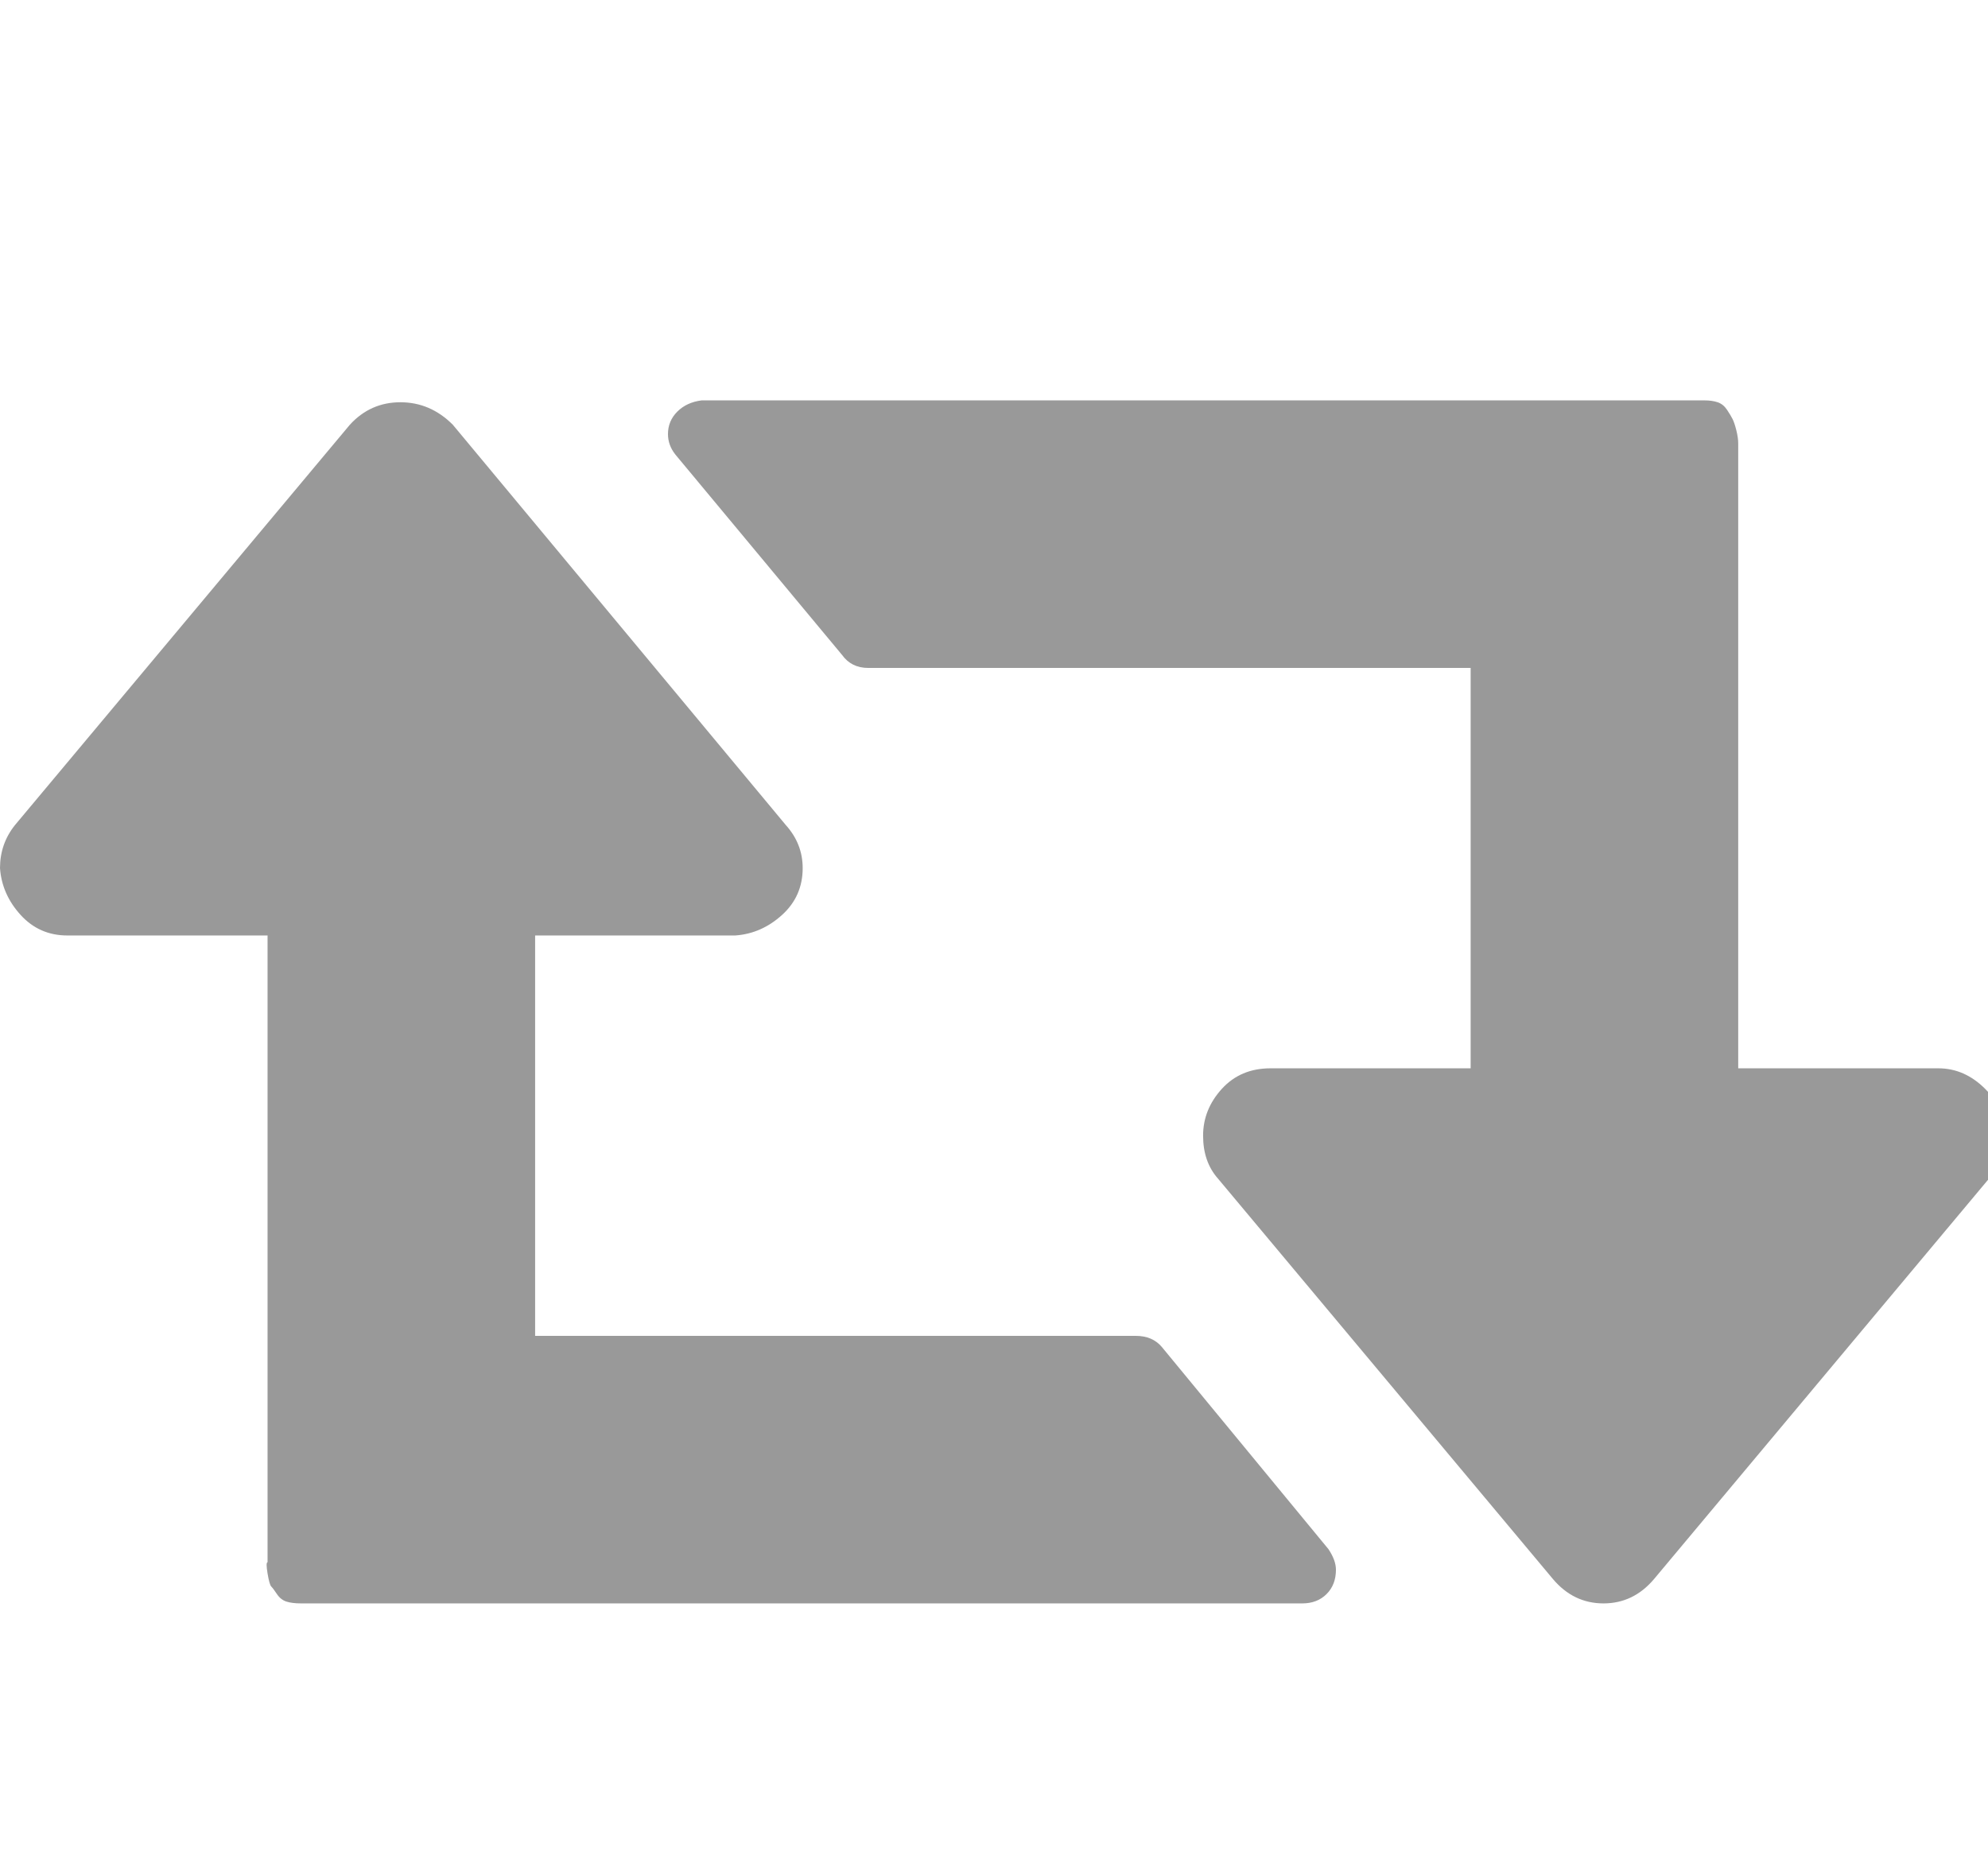
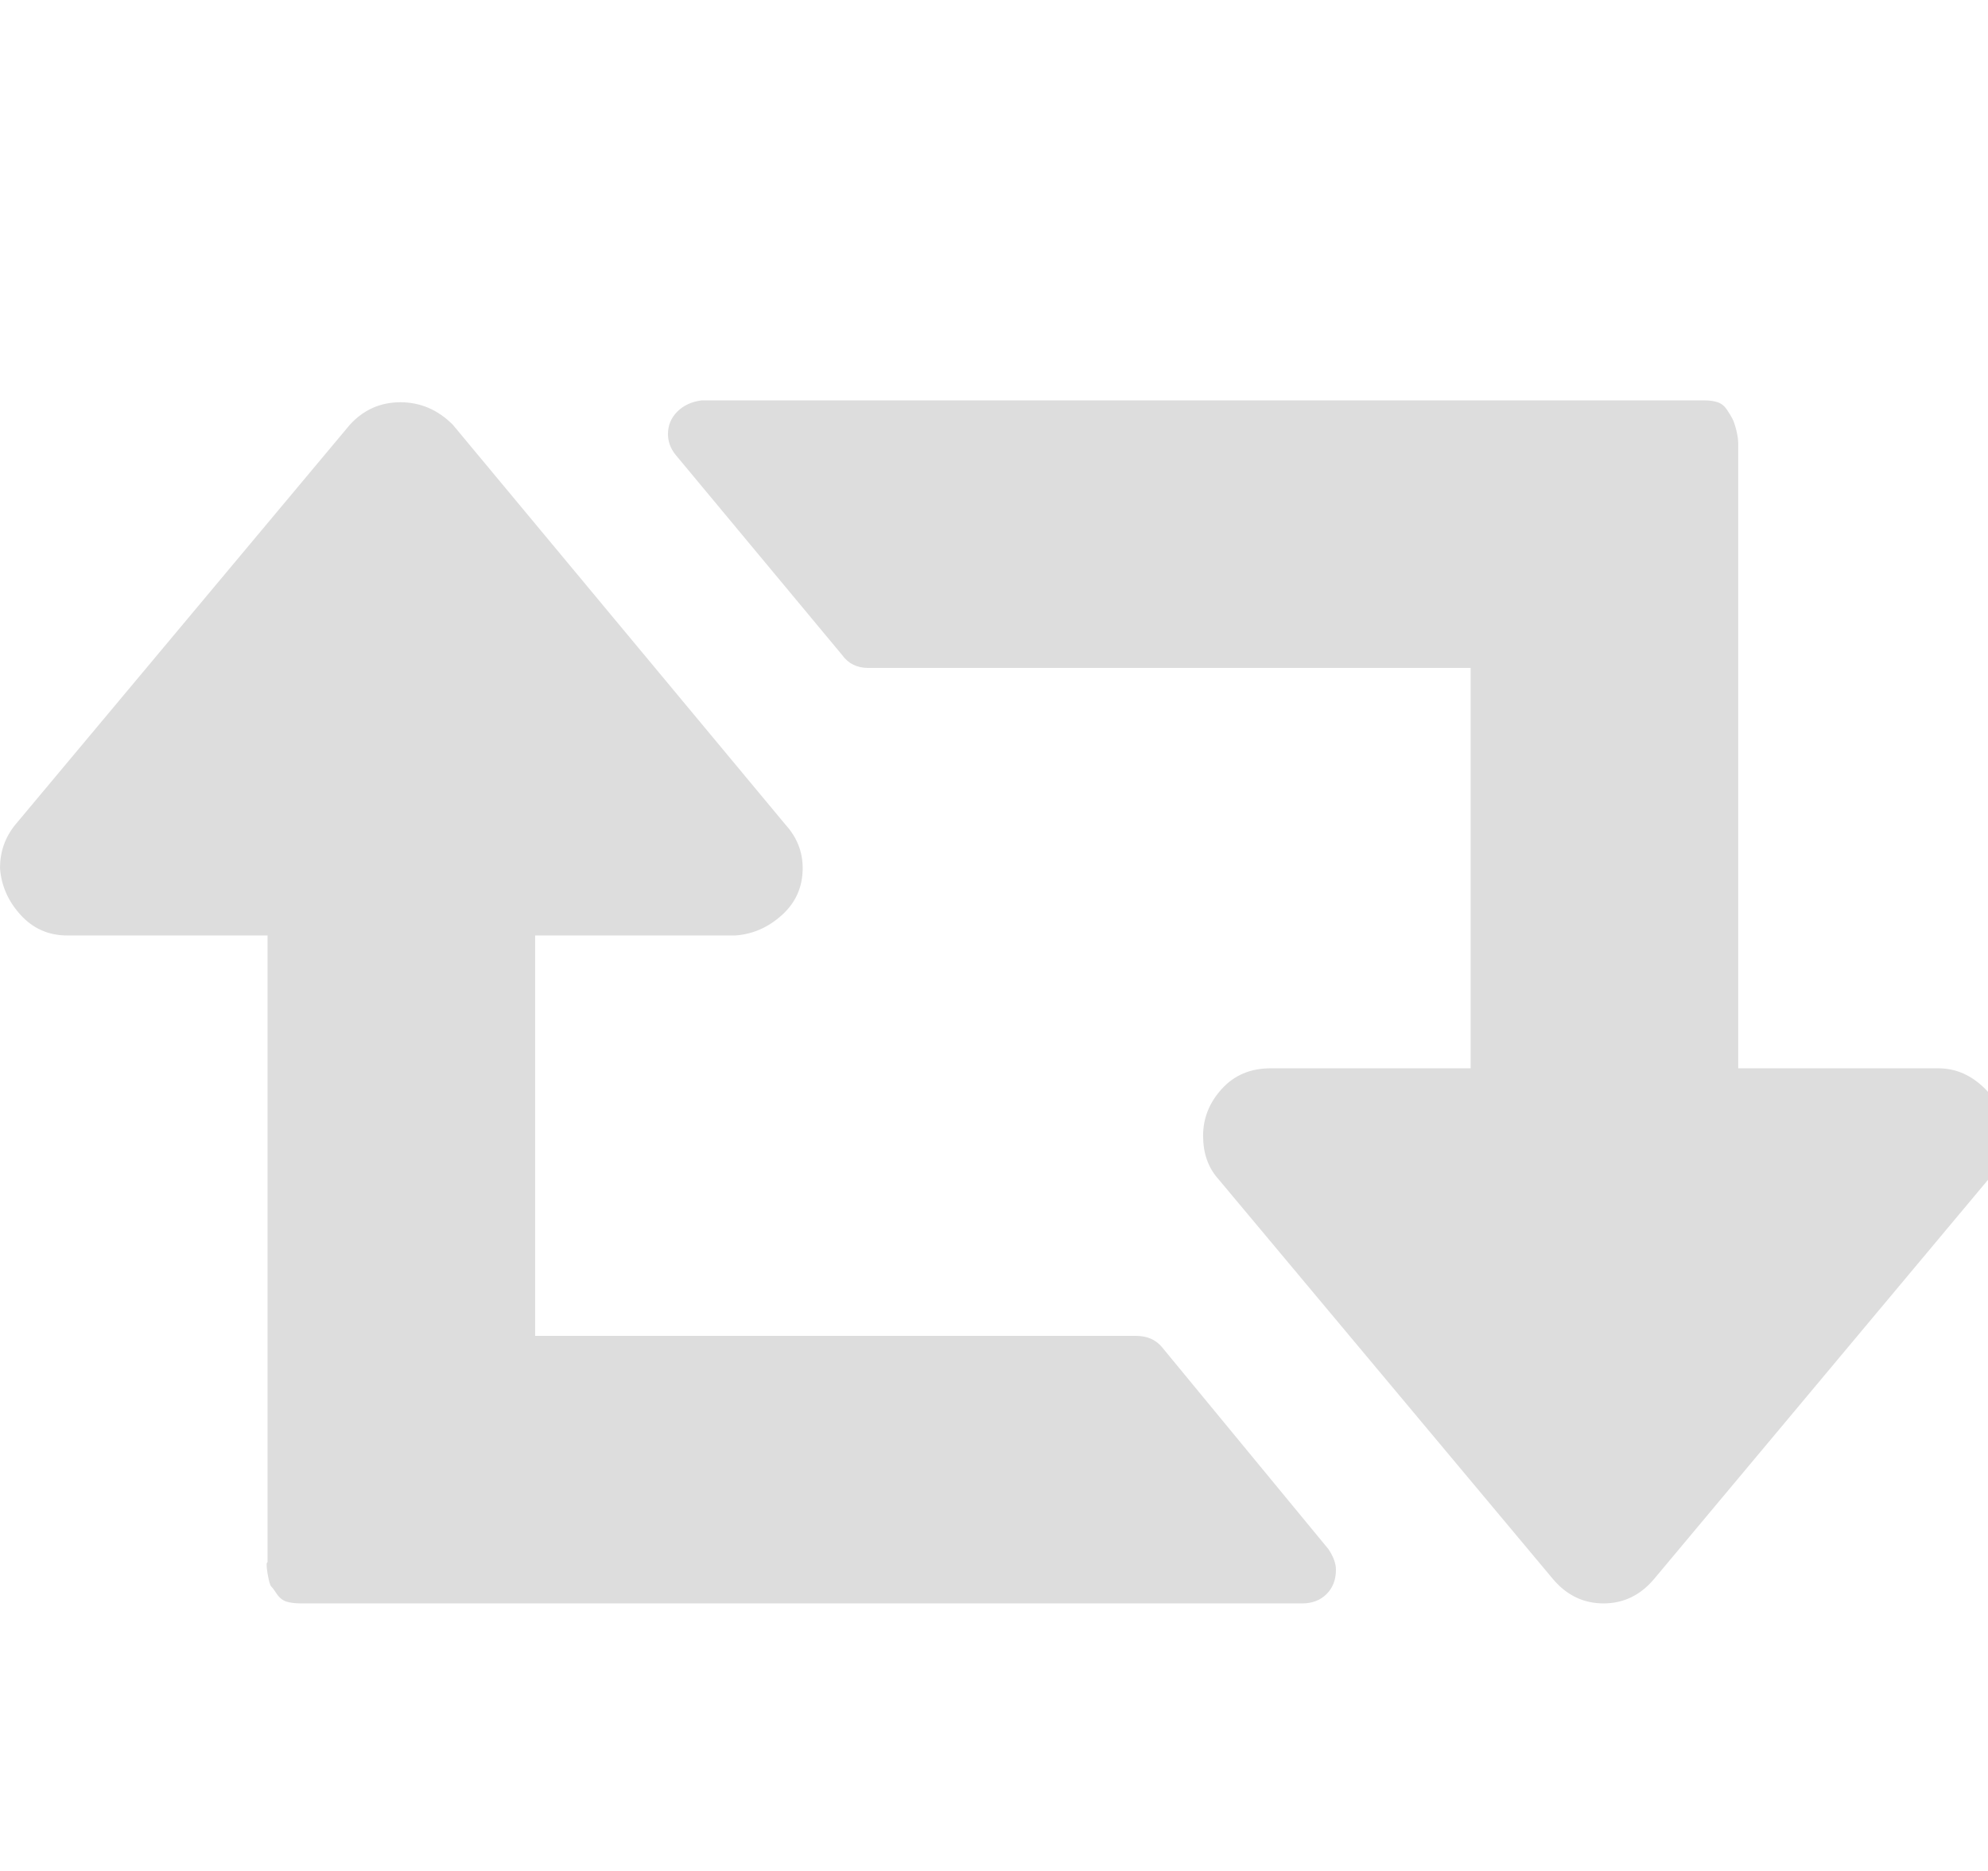
<svg xmlns="http://www.w3.org/2000/svg" version="1.1" width="34" height="32" viewBox="0 0 34 32">
-   <path d="M22.848 26.848q0 0.256-0.16 0.416t-0.416 0.16h-17.12q-0.16 0-0.256-0.032t-0.16-0.128-0.096-0.128-0.064-0.224 0-0.192v-10.72h-3.424q-0.48 0-0.8-0.352t-0.352-0.8q0-0.416 0.256-0.736l5.728-6.848q0.352-0.384 0.864-0.384t0.896 0.384l5.696 6.848q0.288 0.32 0.288 0.736 0 0.48-0.352 0.8t-0.8 0.352h-3.424v6.848h10.272q0.288 0 0.448 0.192l2.848 3.456q0.128 0.192 0.128 0.352zM34.272 19.424q0 0.448-0.256 0.736l-5.728 6.848q-0.352 0.416-0.864 0.416t-0.864-0.416l-5.728-6.848q-0.256-0.288-0.256-0.736t0.32-0.8 0.832-0.352h3.424v-6.848h-10.304q-0.288 0-0.448-0.224l-2.848-3.424q-0.128-0.16-0.128-0.352 0-0.224 0.16-0.384t0.416-0.192h17.152q0.128 0 0.224 0.032t0.16 0.128 0.096 0.16 0.064 0.192 0.032 0.224v10.688h3.424q0.448 0 0.8 0.352t0.32 0.8z" fill="#999" />
+   <path d="M22.848 26.848q0 0.256-0.16 0.416t-0.416 0.16h-17.12q-0.16 0-0.256-0.032t-0.16-0.128-0.096-0.128-0.064-0.224 0-0.192v-10.72h-3.424q-0.48 0-0.8-0.352t-0.352-0.8q0-0.416 0.256-0.736l5.728-6.848q0.352-0.384 0.864-0.384t0.896 0.384l5.696 6.848q0.288 0.32 0.288 0.736 0 0.48-0.352 0.8t-0.8 0.352h-3.424v6.848h10.272q0.288 0 0.448 0.192l2.848 3.456q0.128 0.192 0.128 0.352zM34.272 19.424q0 0.448-0.256 0.736l-5.728 6.848q-0.352 0.416-0.864 0.416t-0.864-0.416l-5.728-6.848q-0.256-0.288-0.256-0.736t0.32-0.8 0.832-0.352h3.424v-6.848h-10.304q-0.288 0-0.448-0.224l-2.848-3.424q-0.128-0.16-0.128-0.352 0-0.224 0.16-0.384t0.416-0.192h17.152q0.128 0 0.224 0.032t0.16 0.128 0.096 0.16 0.064 0.192 0.032 0.224v10.688h3.424q0.448 0 0.8 0.352t0.32 0.8z" fill="#DDD" />
</svg>
